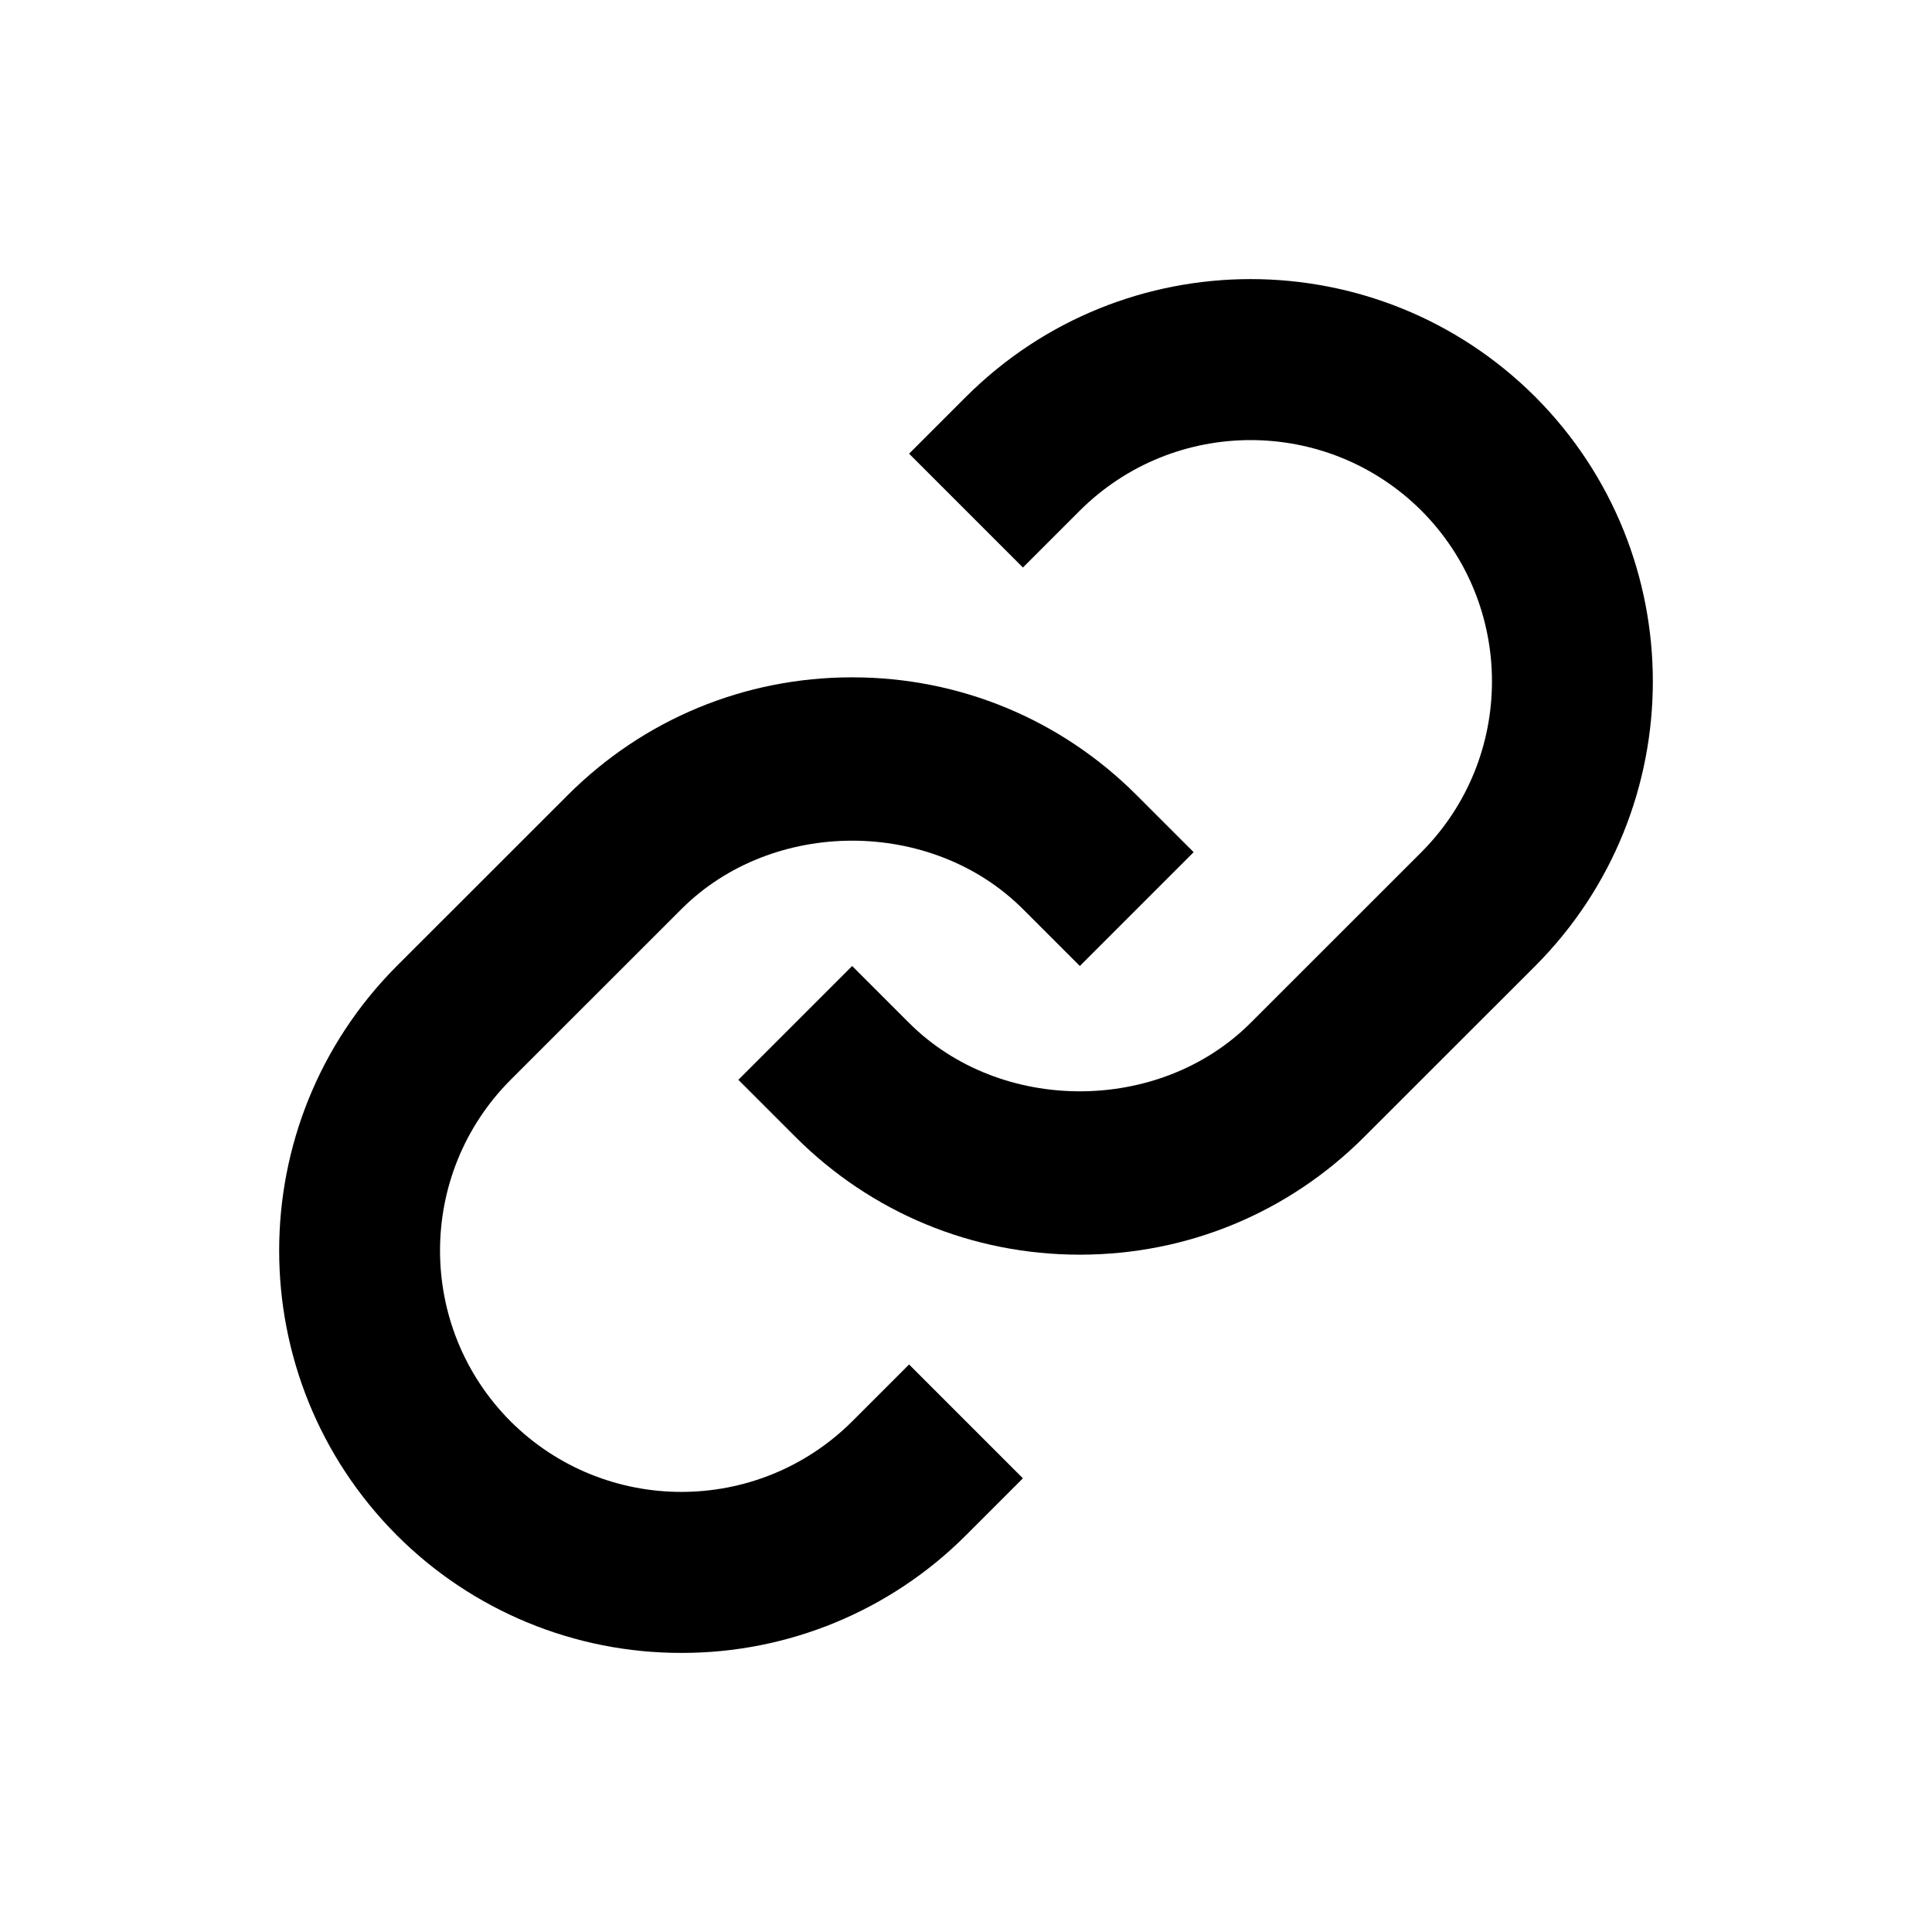
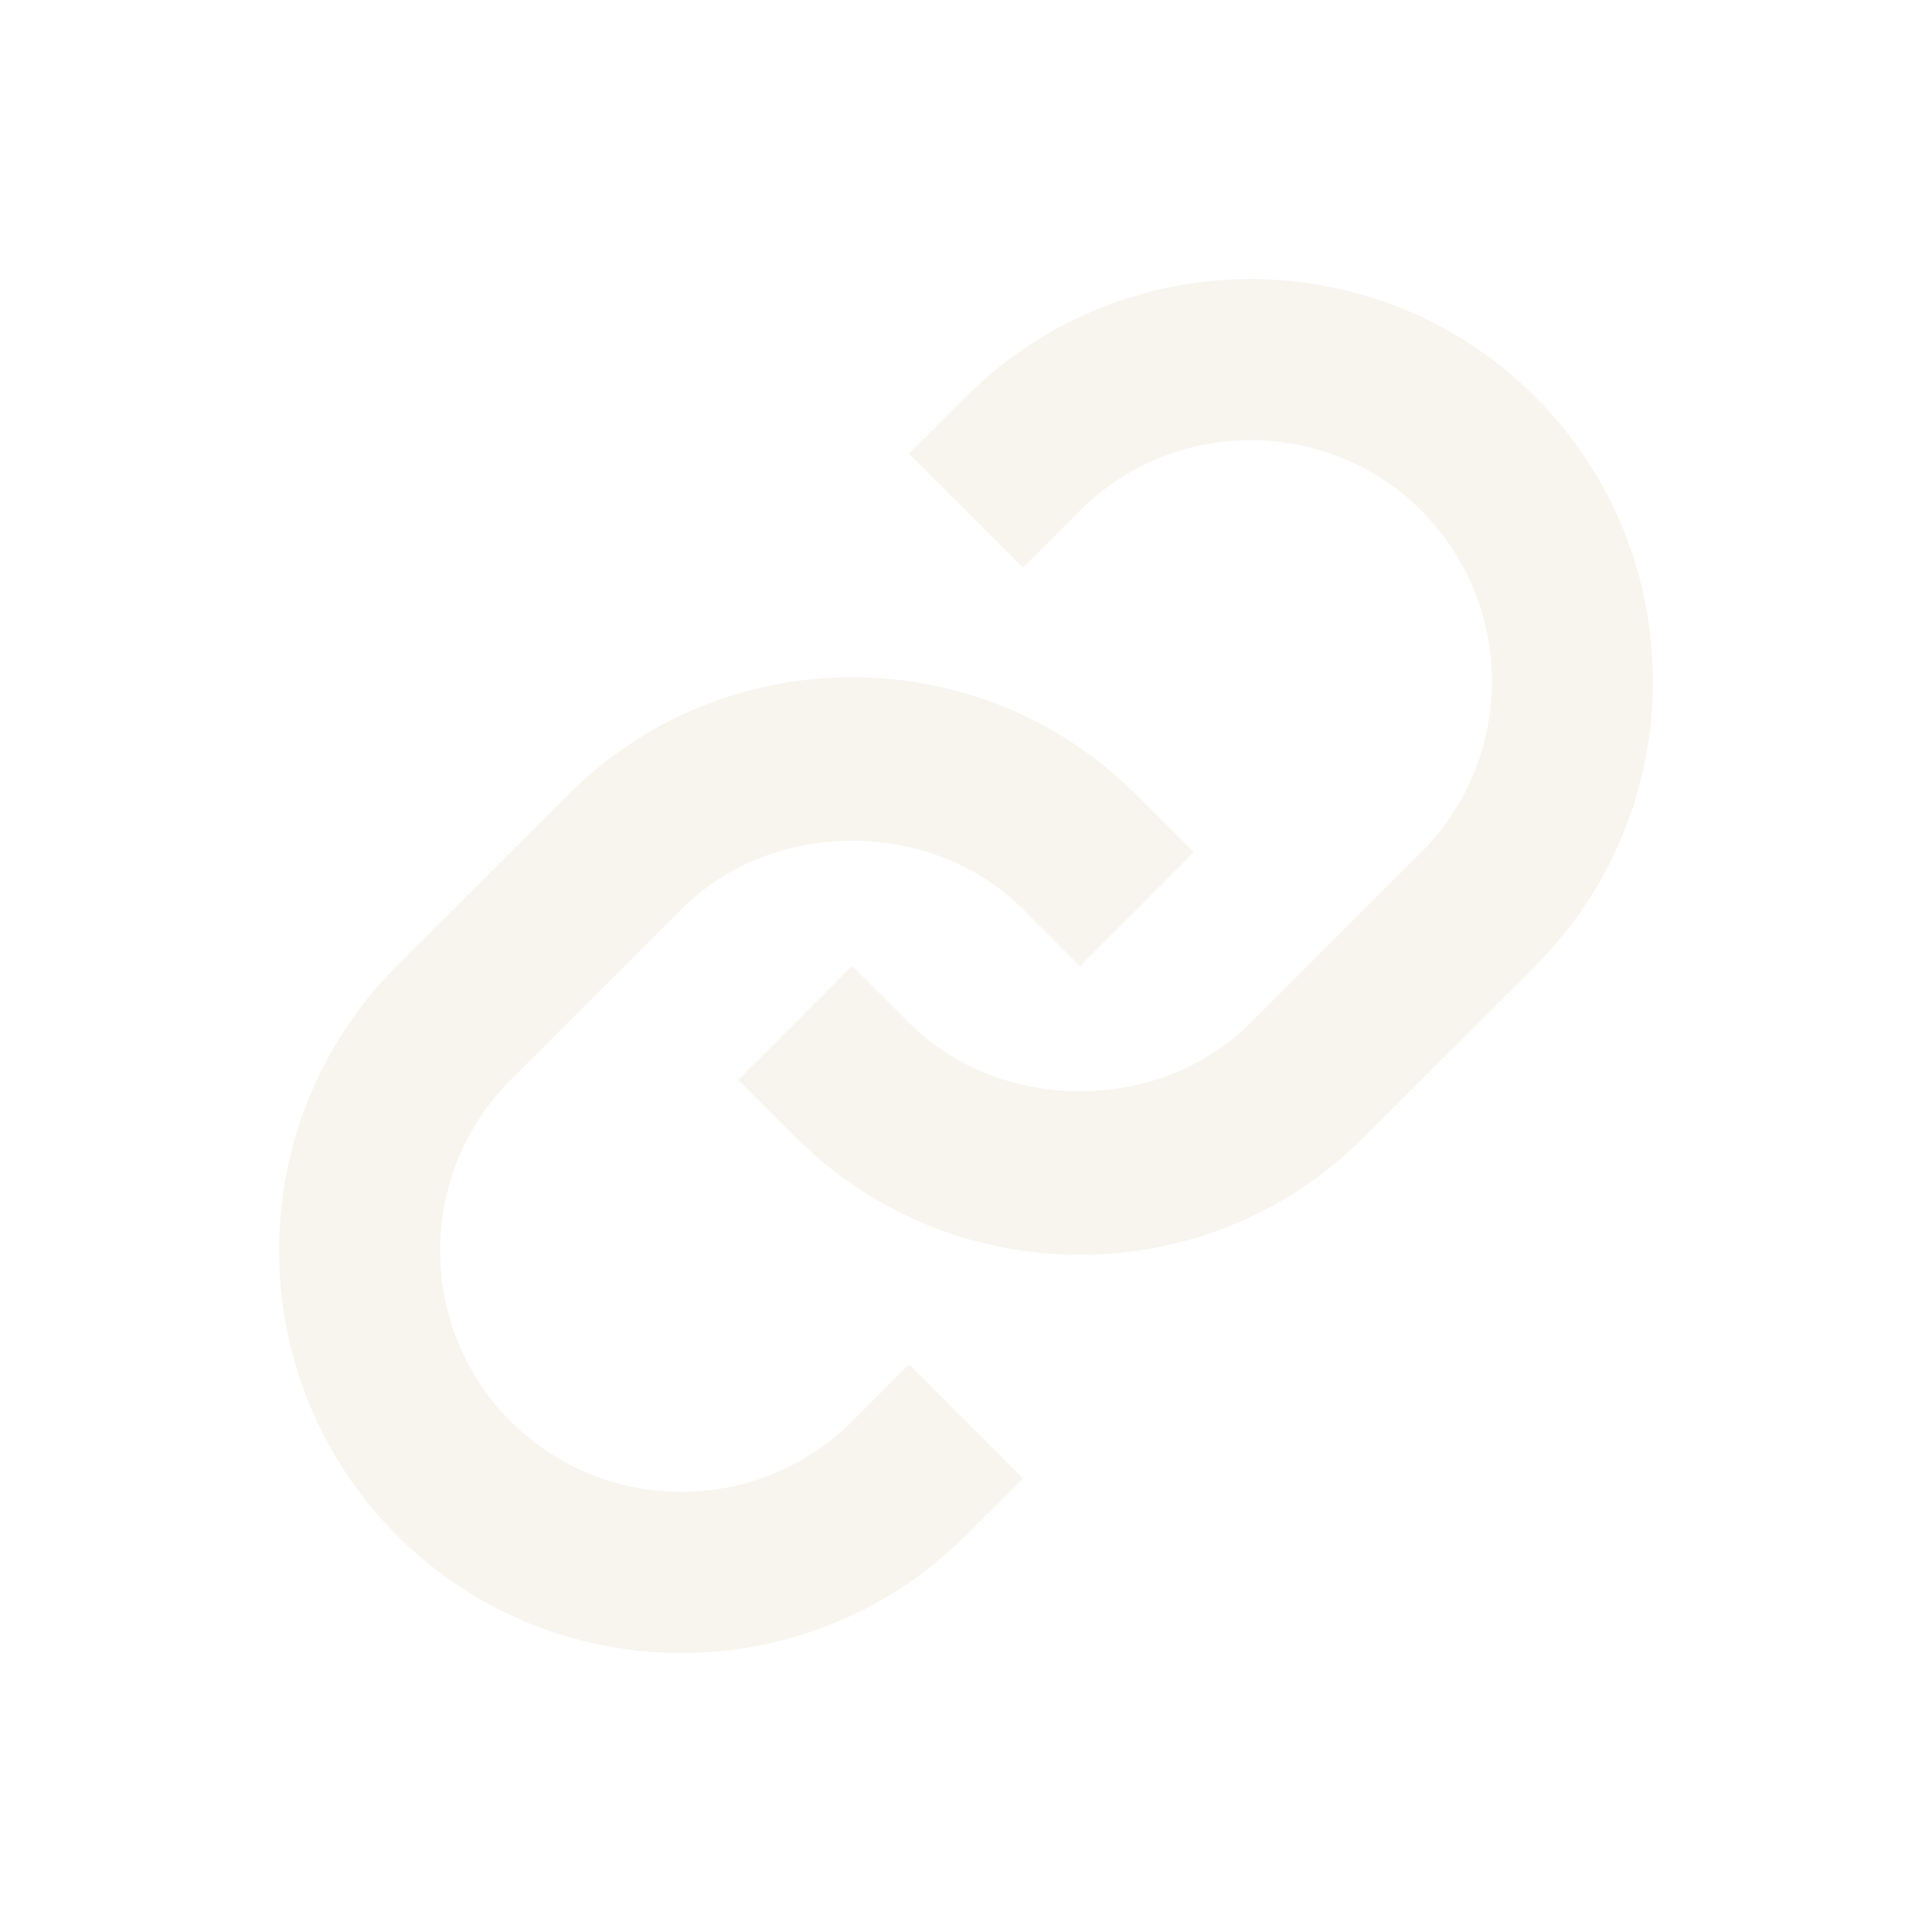
- <svg xmlns="http://www.w3.org/2000/svg" width="24" height="24">
+ <svg xmlns="http://www.w3.org/2000/svg" width="24" height="24" fill="#f8f4ee">
  <path d="M8.465 11.293c1.133-1.133 3.109-1.133 4.242 0l.707.707 1.414-1.414-.707-.707c-.943-.944-2.199-1.465-3.535-1.465s-2.592.521-3.535 1.465L4.929 12a5.008 5.008 0 0 0 0 7.071 4.983 4.983 0 0 0 3.535 1.462A4.982 4.982 0 0 0 12 19.071l.707-.707-1.414-1.414-.707.707a3.007 3.007 0 0 1-4.243 0 3.005 3.005 0 0 1 0-4.243l2.122-2.121z" />
  <path d="m12 4.929-.707.707 1.414 1.414.707-.707a3.007 3.007 0 0 1 4.243 0 3.005 3.005 0 0 1 0 4.243l-2.122 2.121c-1.133 1.133-3.109 1.133-4.242 0L10.586 12l-1.414 1.414.707.707c.943.944 2.199 1.465 3.535 1.465s2.592-.521 3.535-1.465L19.071 12a5.008 5.008 0 0 0 0-7.071 5.006 5.006 0 0 0-7.071 0z" />
</svg>
